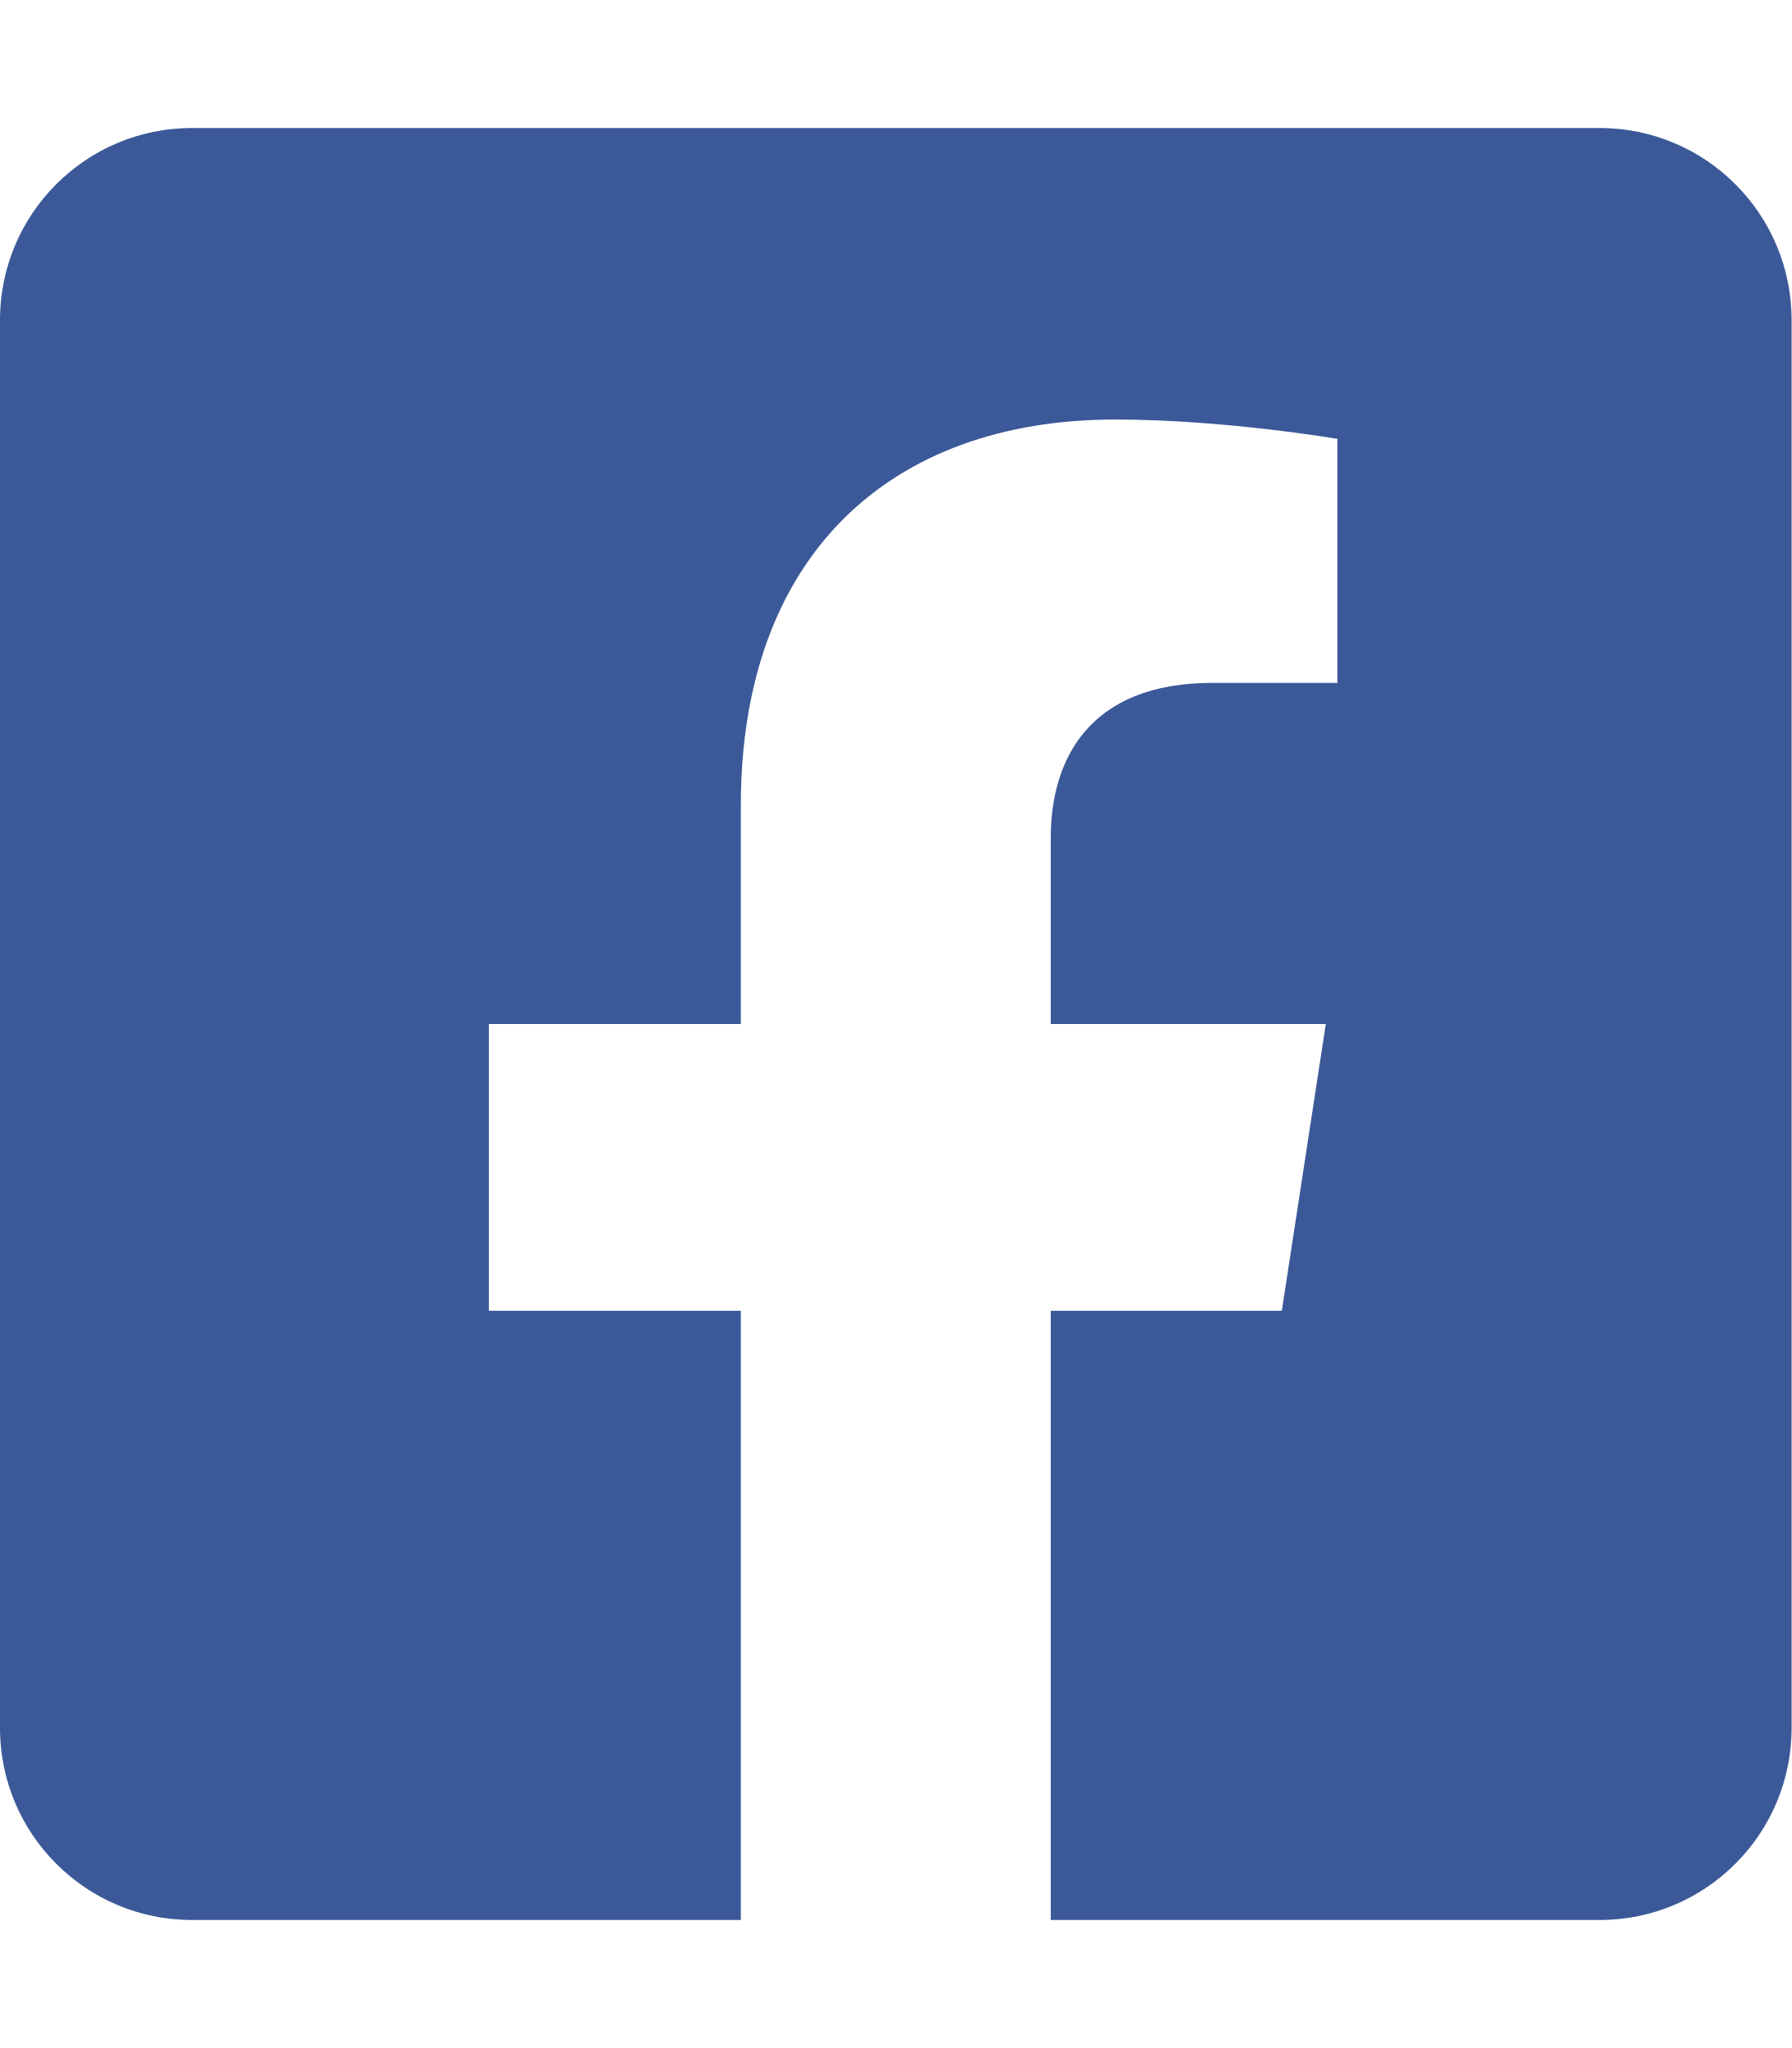
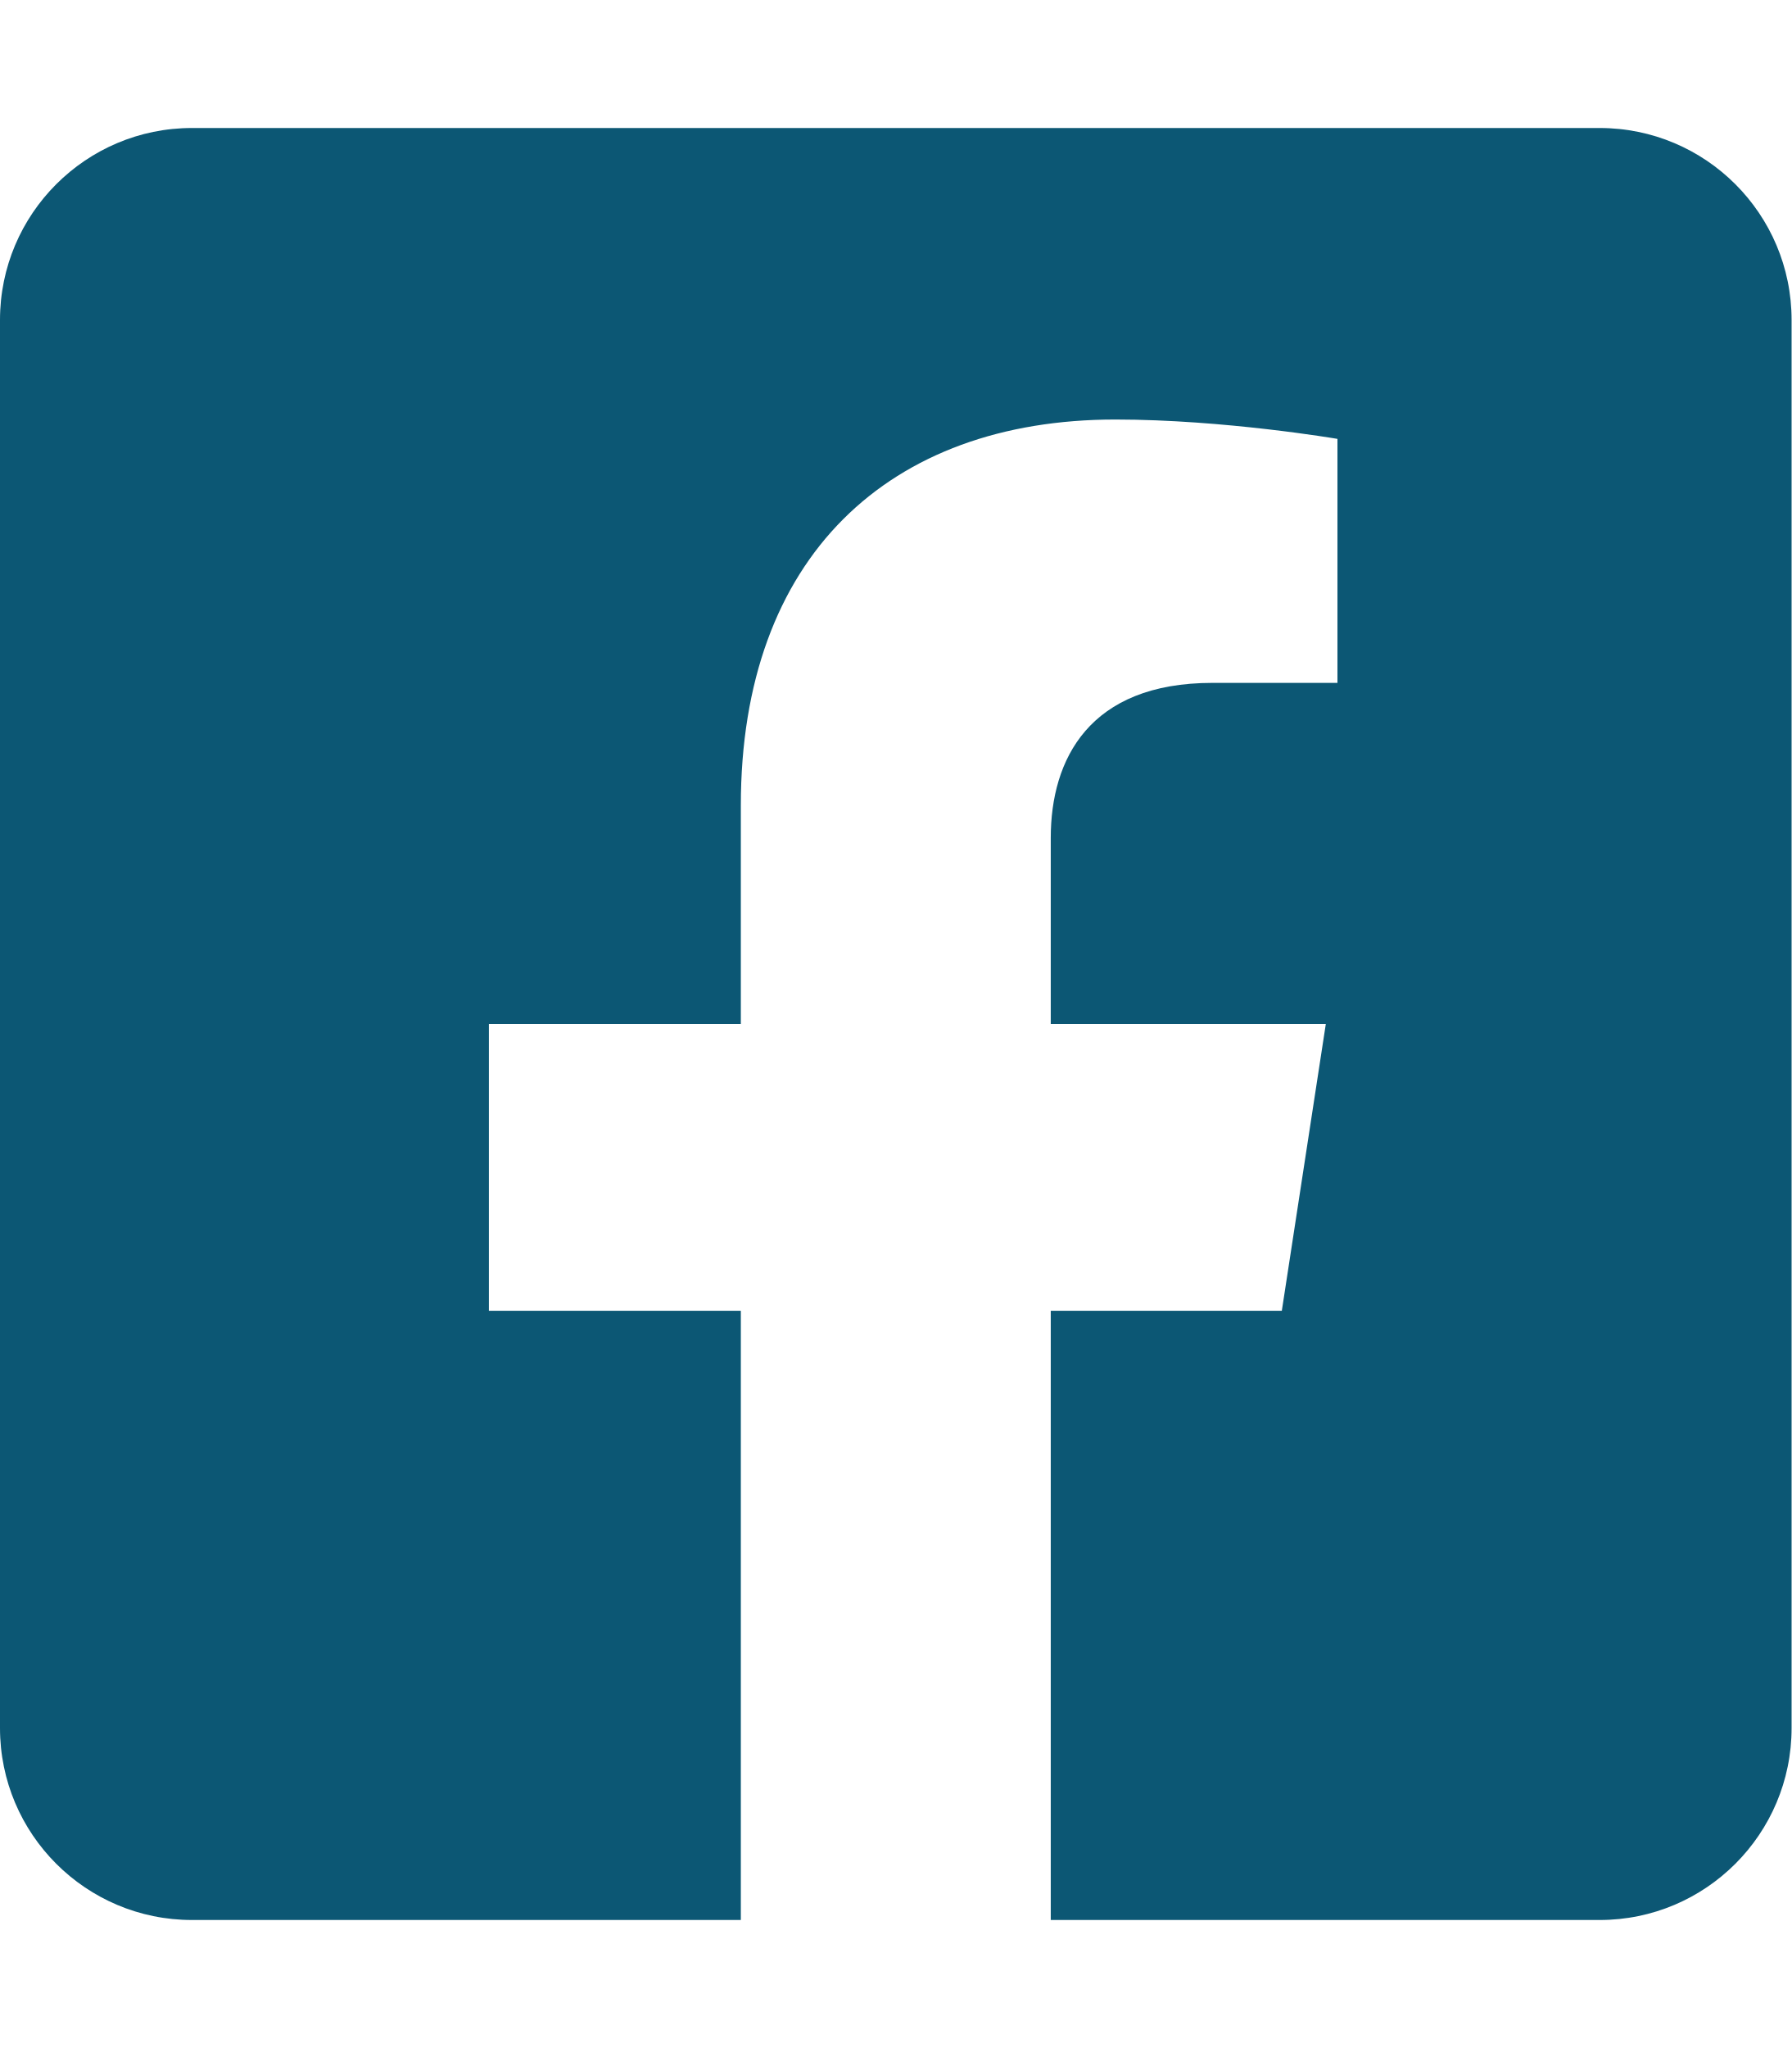
<svg xmlns="http://www.w3.org/2000/svg" aria-hidden="true" focusable="false" data-prefix="fab" data-icon="facebook-square" class="svg-inline--fa fa-facebook-square fa-w-14" role="img" viewBox="0 0 448 512">
-   <path fill="#3b5998" d="M400 32H48A48 48 0 0 0 0 80v352a48 48 0 0 0 48 48h137.25V327.69h-63V256h63v-54.64c0-62.15 37-96.48 93.67-96.48 27.14 0 55.52 4.84 55.52 4.84v61h-31.27c-30.81 0-40.42 19.12-40.42 38.73V256h68.78l-11 71.69h-57.78V480H400a48 48 0 0 0 48-48V80a48 48 0 0 0-48-48z" />
+   <path fill="rgb(12, 87, 116)" d="M400 32H48A48 48 0 0 0 0 80v352a48 48 0 0 0 48 48h137.25V327.69h-63V256h63v-54.64c0-62.15 37-96.48 93.67-96.48 27.14 0 55.52 4.84 55.52 4.84v61h-31.27c-30.81 0-40.42 19.12-40.42 38.73V256h68.78l-11 71.69h-57.78V480H400a48 48 0 0 0 48-48V80a48 48 0 0 0-48-48z" />
</svg>
